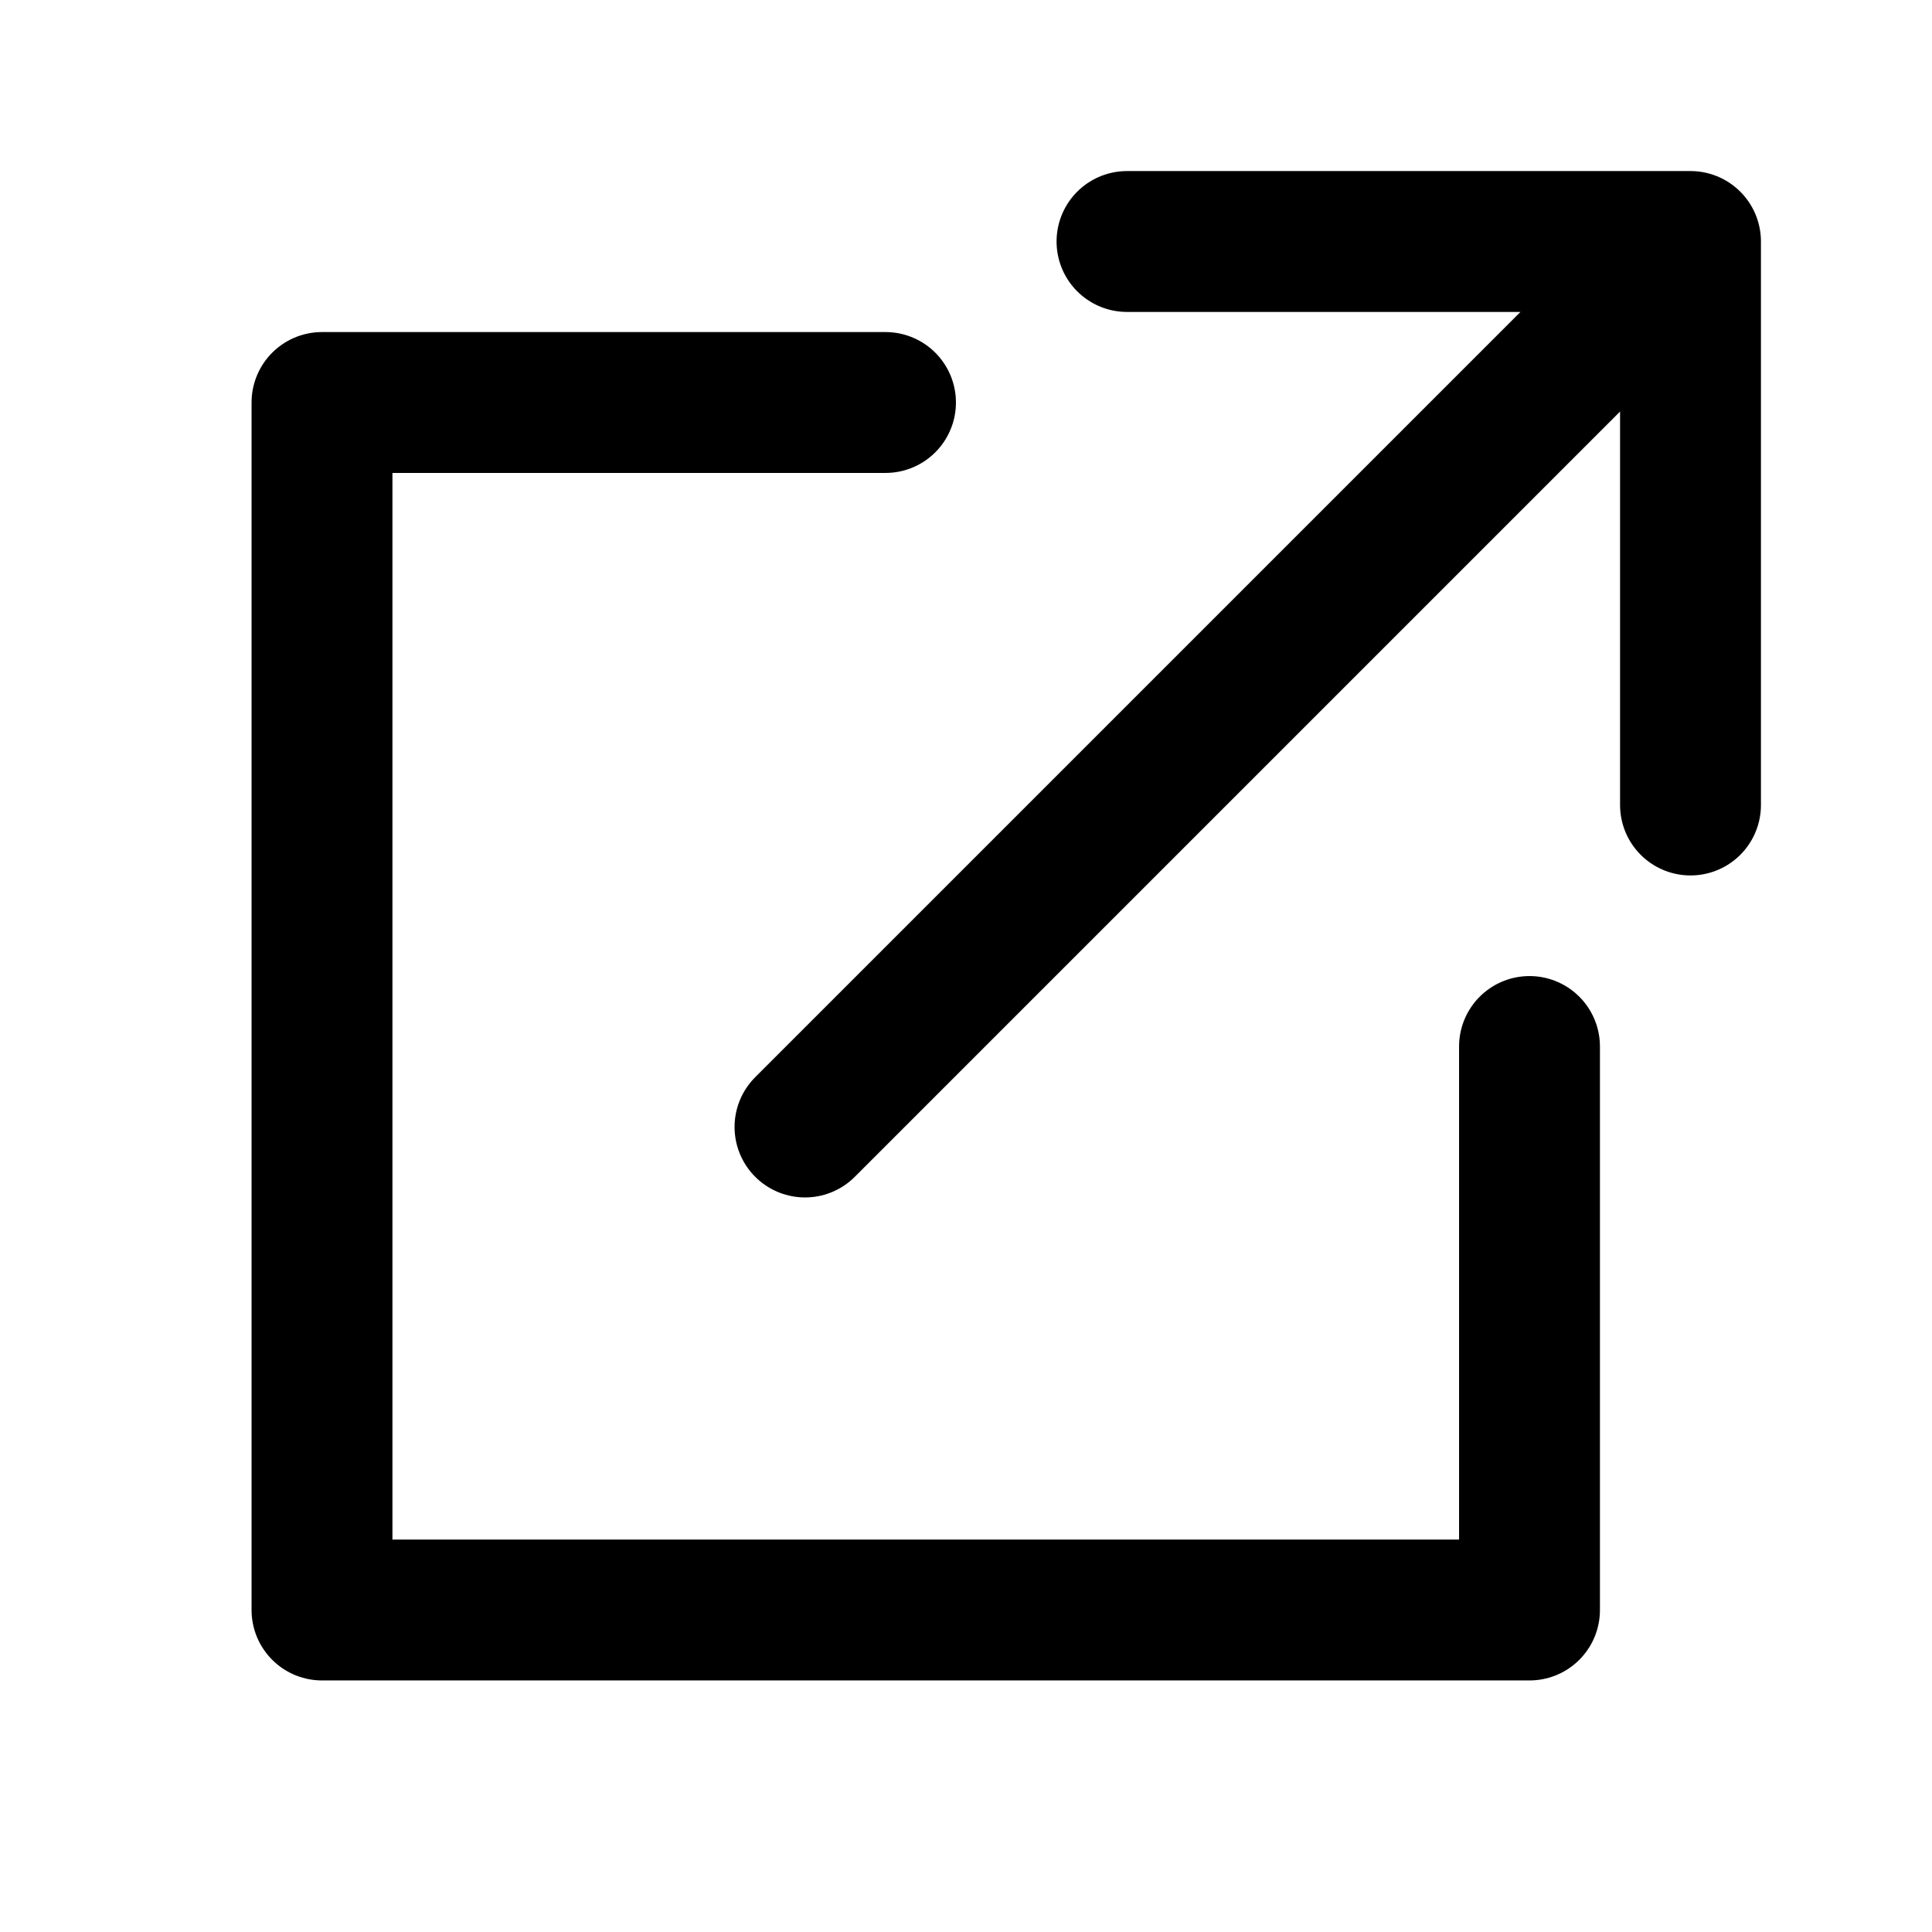
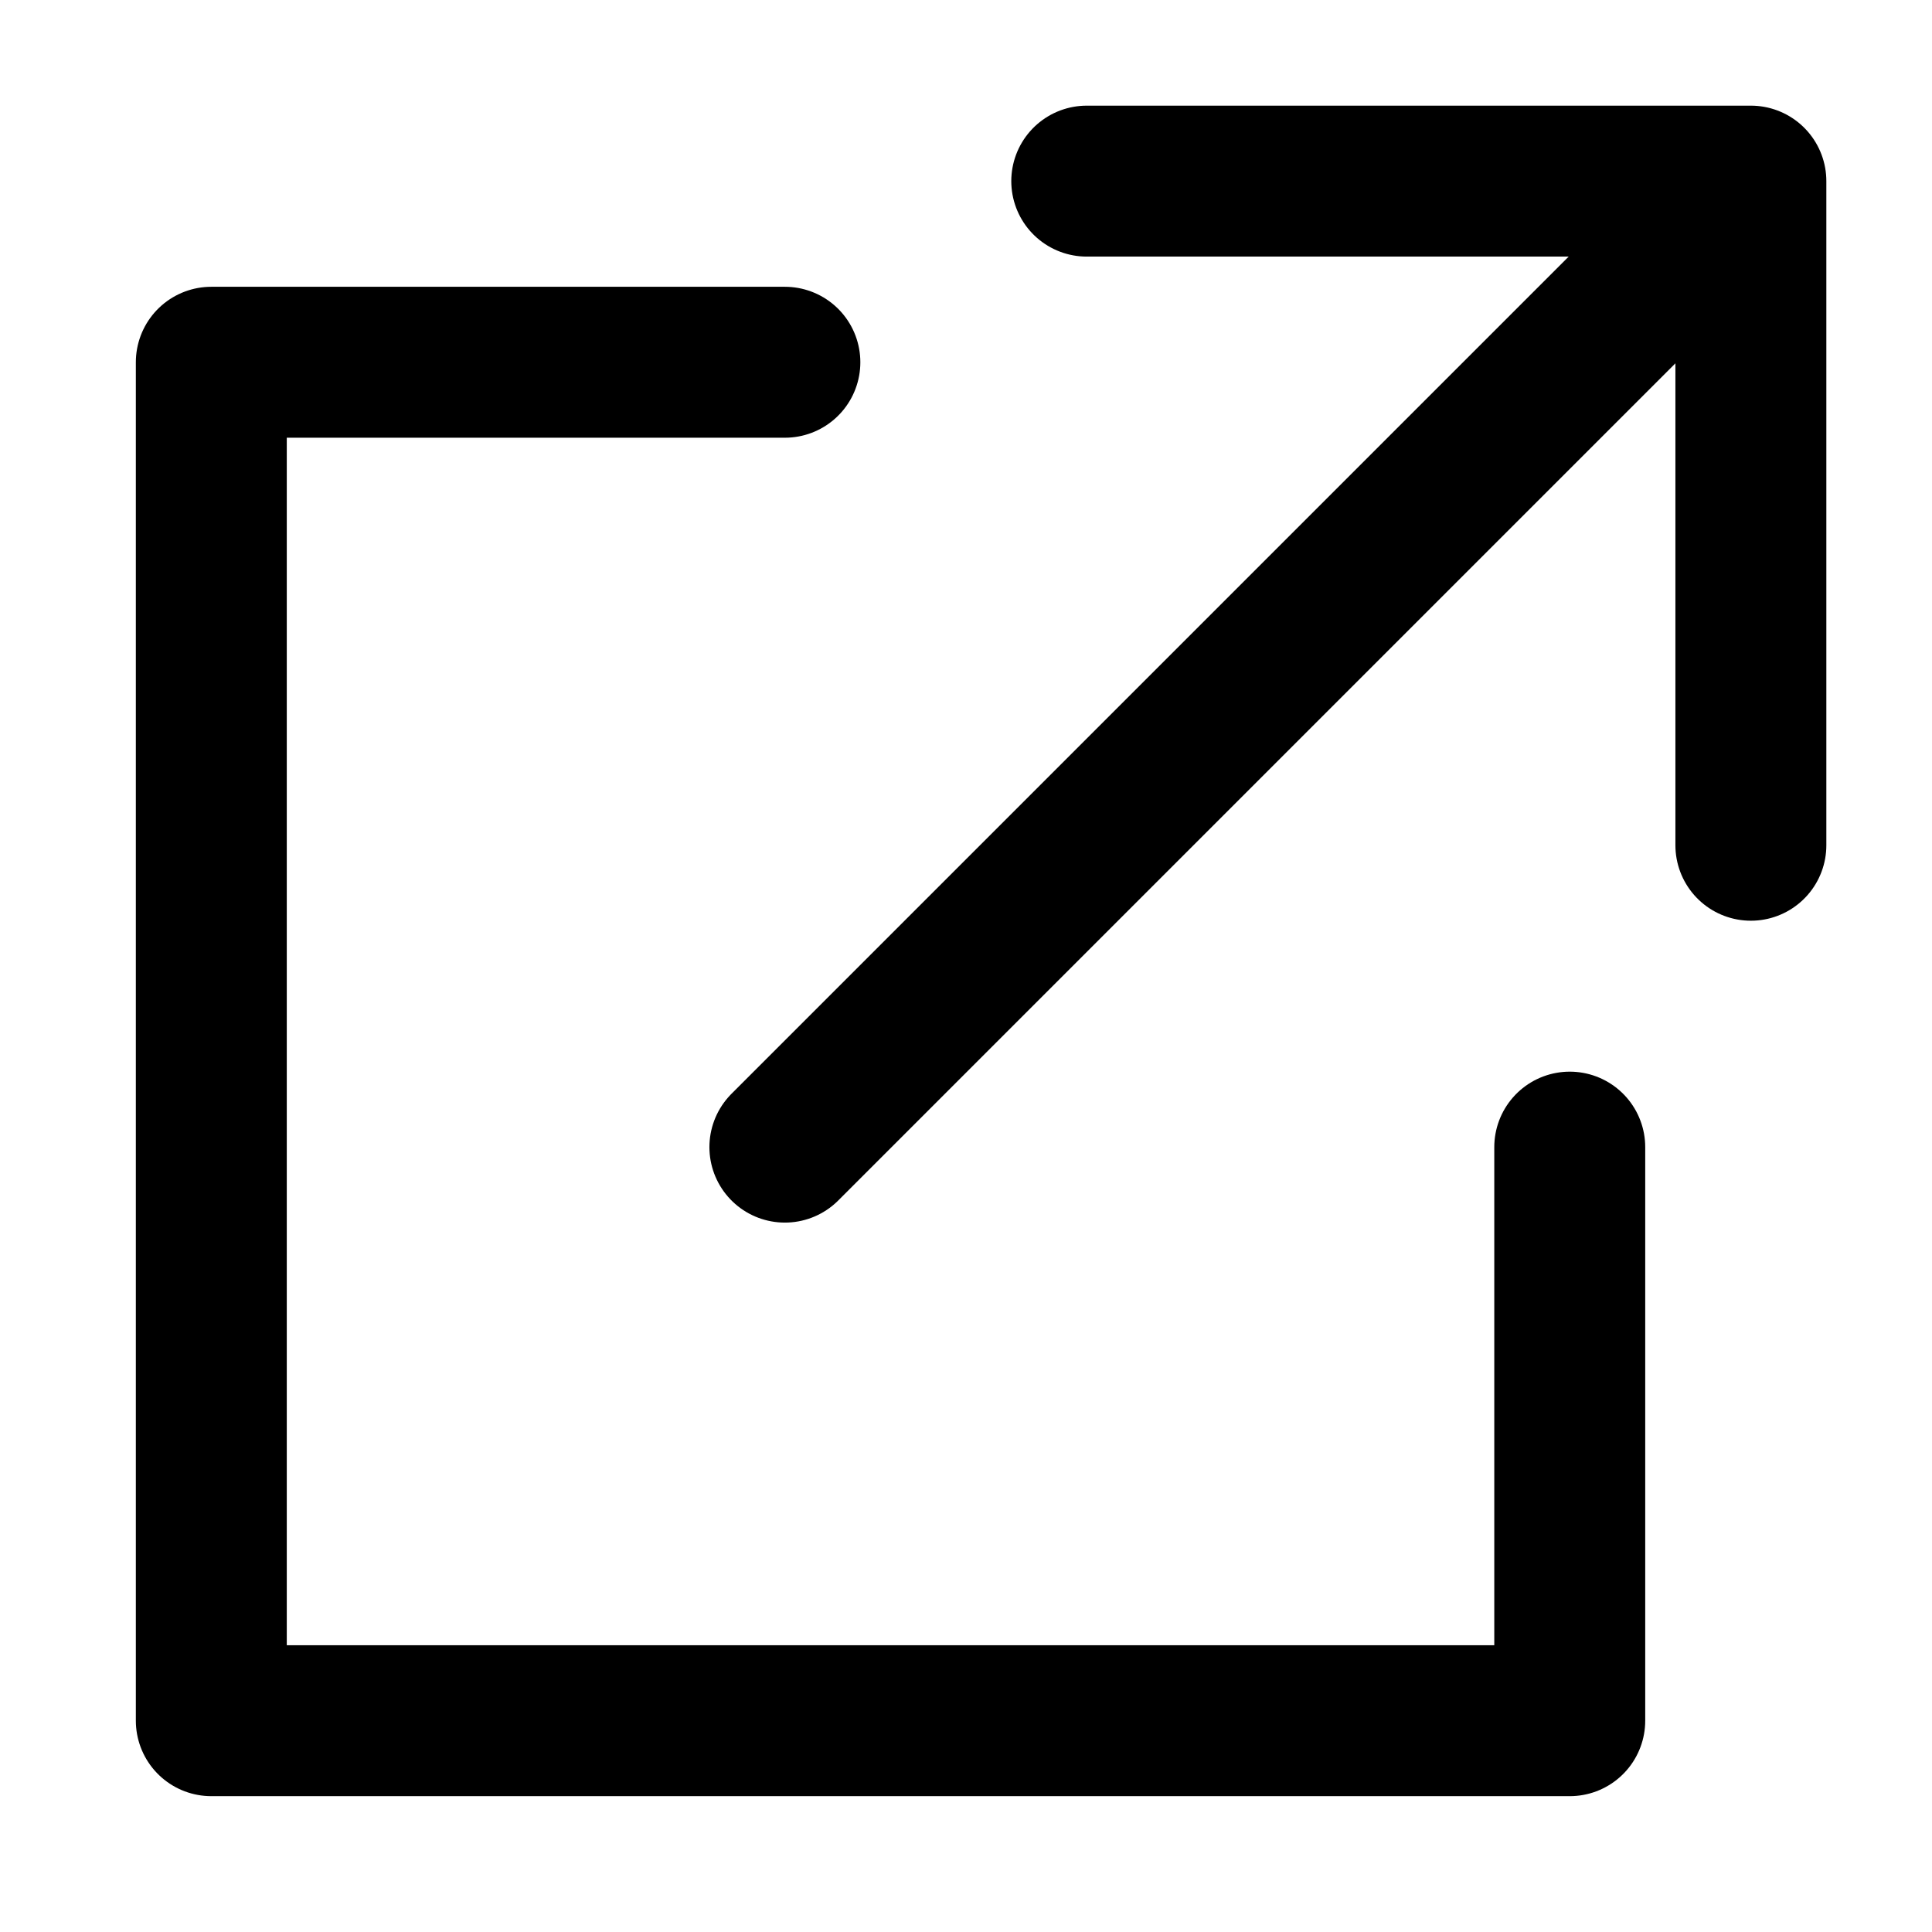
<svg xmlns="http://www.w3.org/2000/svg" width="16" height="16" viewBox="0 0 16 16">
-   <g transform="scale(0.6666667)" fill="none" stroke="currentColor" stroke-width="1.75" stroke-linecap="round" stroke-linejoin="round">
-     <path d="M14 3h7v7m0-7L10 14M11 5H4v15h15v-7" />
+   <g transform="scale(1)" fill="none" stroke="currentColor" stroke-width="1.25" stroke-linecap="round" stroke-linejoin="round">
+     <path d="M9 1.5h5.5V7m0-5.5-8 8M6.5 3H1.75v11.25H13V9.5" />
  </g>
</svg>
